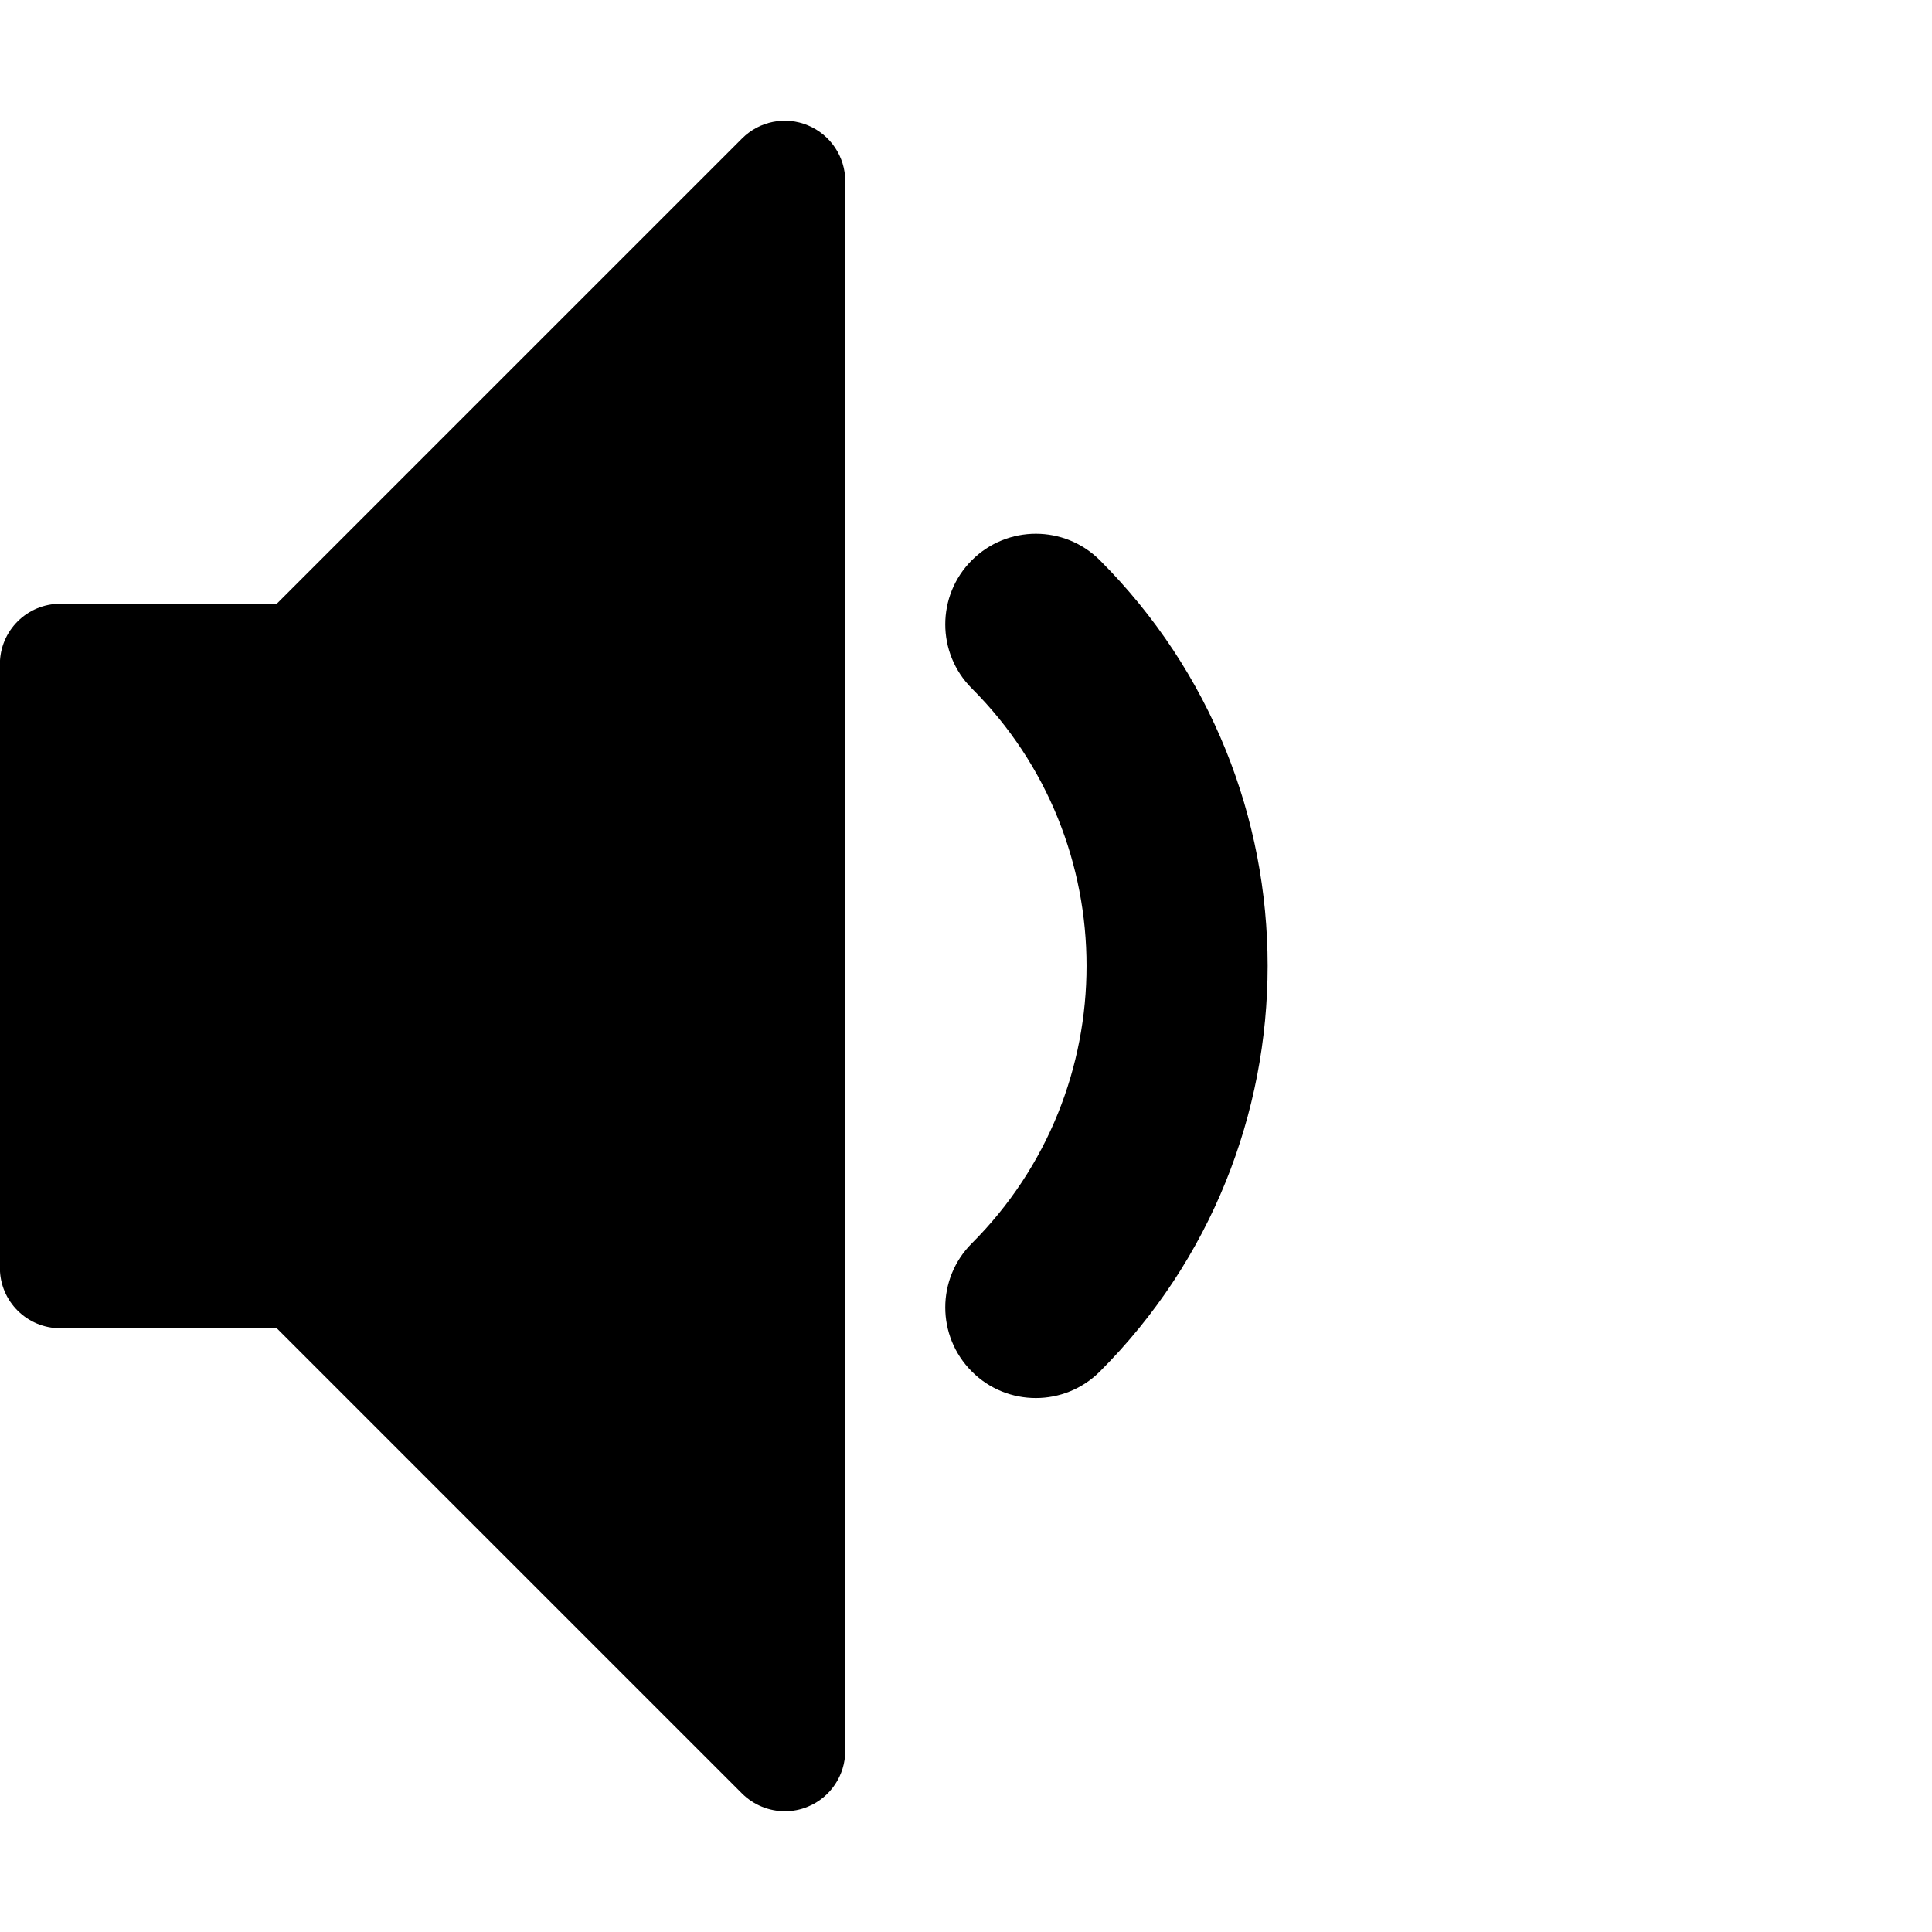
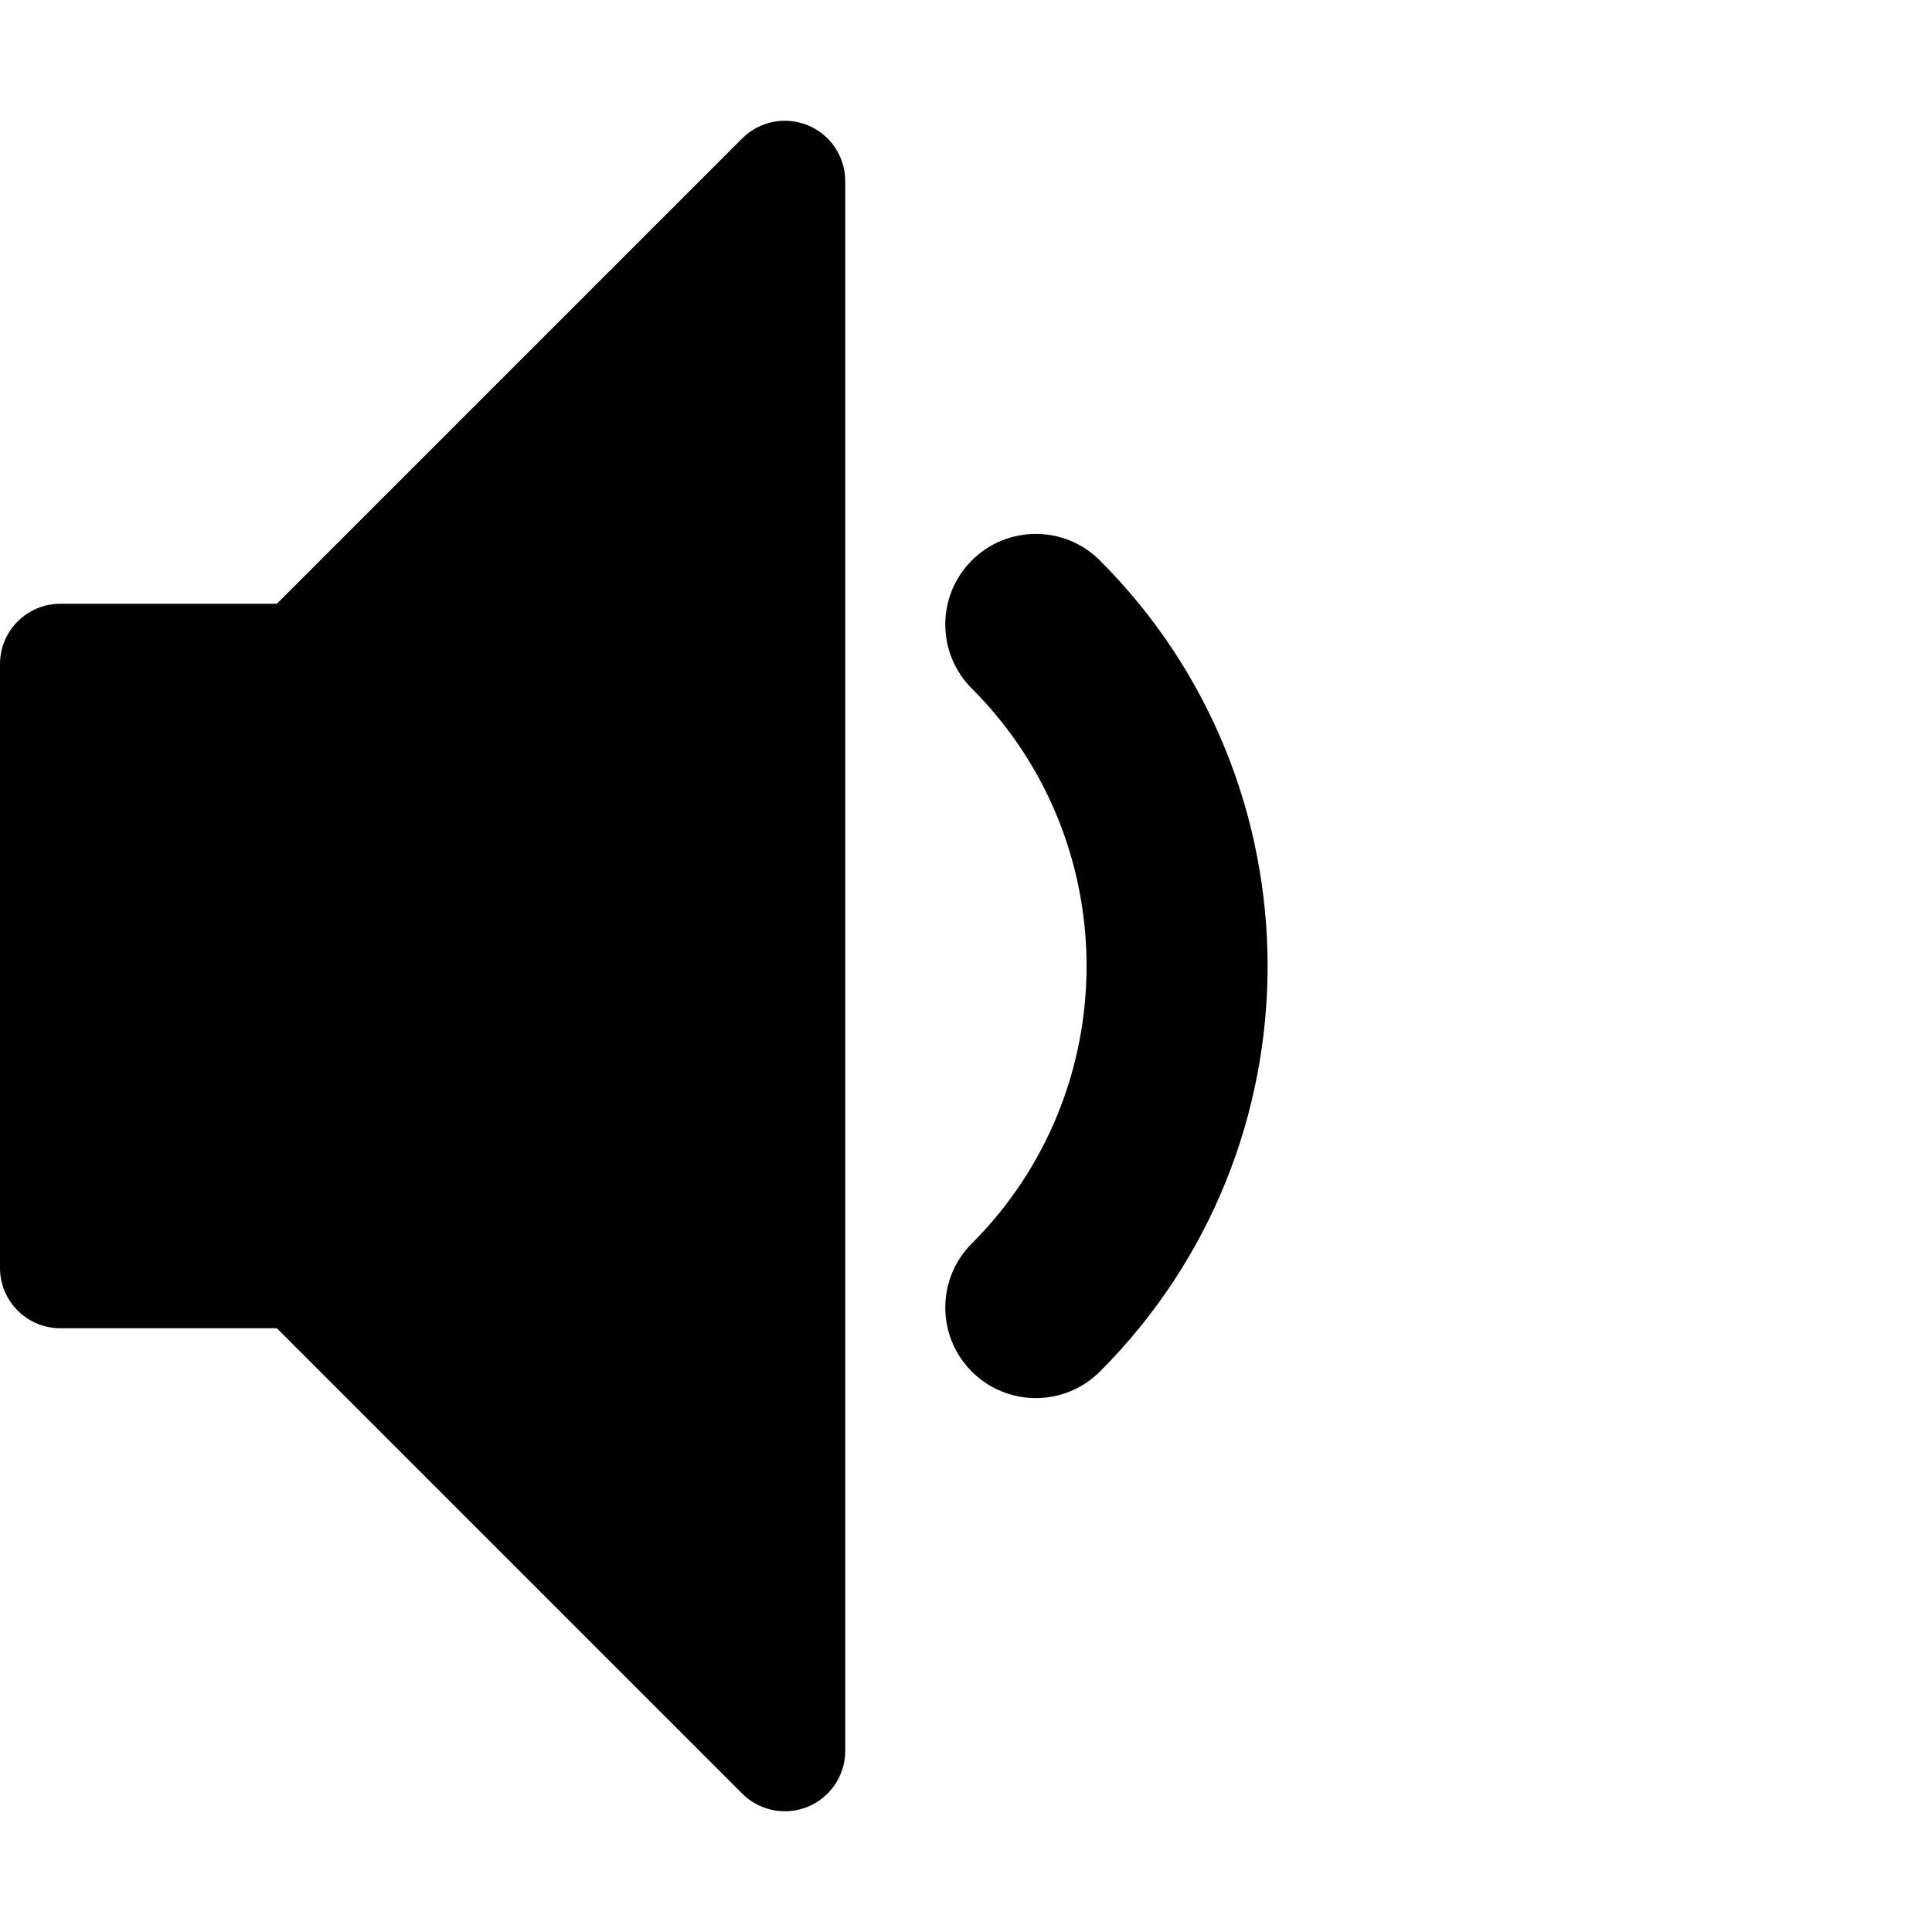
- <svg xmlns="http://www.w3.org/2000/svg" version="1.1" width="16" height="16" viewBox="0 0 16 16">
-   <path fill="#000000" d="M8.578 11.578c-0.192 0-0.384-0.073-0.53-0.22-0.293-0.293-0.293-0.768 0-1.061 1.267-1.267 1.267-3.329 0-4.596-0.293-0.293-0.293-0.768 0-1.061s0.768-0.293 1.061 0c1.852 1.852 1.852 4.865 0 6.718-0.146 0.146-0.338 0.22-0.53 0.22z" />
-   <path fill="#000000" d="M6.5 15c-0.13 0-0.258-0.051-0.354-0.146l-3.854-3.854h-1.793c-0.276 0-0.5-0.224-0.5-0.5v-5c0-0.276 0.224-0.5 0.5-0.5h1.793l3.854-3.854c0.143-0.143 0.358-0.186 0.545-0.108s0.309 0.26 0.309 0.462v13c0 0.202-0.122 0.385-0.309 0.462-0.062 0.026-0.127 0.038-0.191 0.038z" />
+ <svg xmlns="http://www.w3.org/2000/svg" version="1.1" width="512" height="512" viewBox="0 0 512 512">
+   <g id="icomoon-ignore">
+     </g>
+   <path d="M274.51 370.51c-6.143 0-12.283-2.343-16.971-7.029-9.373-9.373-9.373-24.567 0-33.94 40.55-40.55 40.55-106.529 0-147.078-9.373-9.373-9.373-24.569 0-33.941s24.568-9.372 33.941 0c59.265 59.265 59.265 155.696 0 214.961-4.686 4.684-10.828 7.027-16.97 7.027z" />
+   <path d="M208.003 480c-4.164 0-8.256-1.625-11.317-4.687l-123.313-123.313h-57.373c-8.836 0-16-7.163-16-16v-160c0-8.836 7.164-16 16-16h57.373l123.313-123.314c4.577-4.577 11.458-5.945 17.437-3.468s9.877 8.311 9.877 14.782v416c0 6.472-3.898 12.306-9.877 14.782-1.979 0.82-4.059 1.218-6.12 1.218z" />
</svg>
